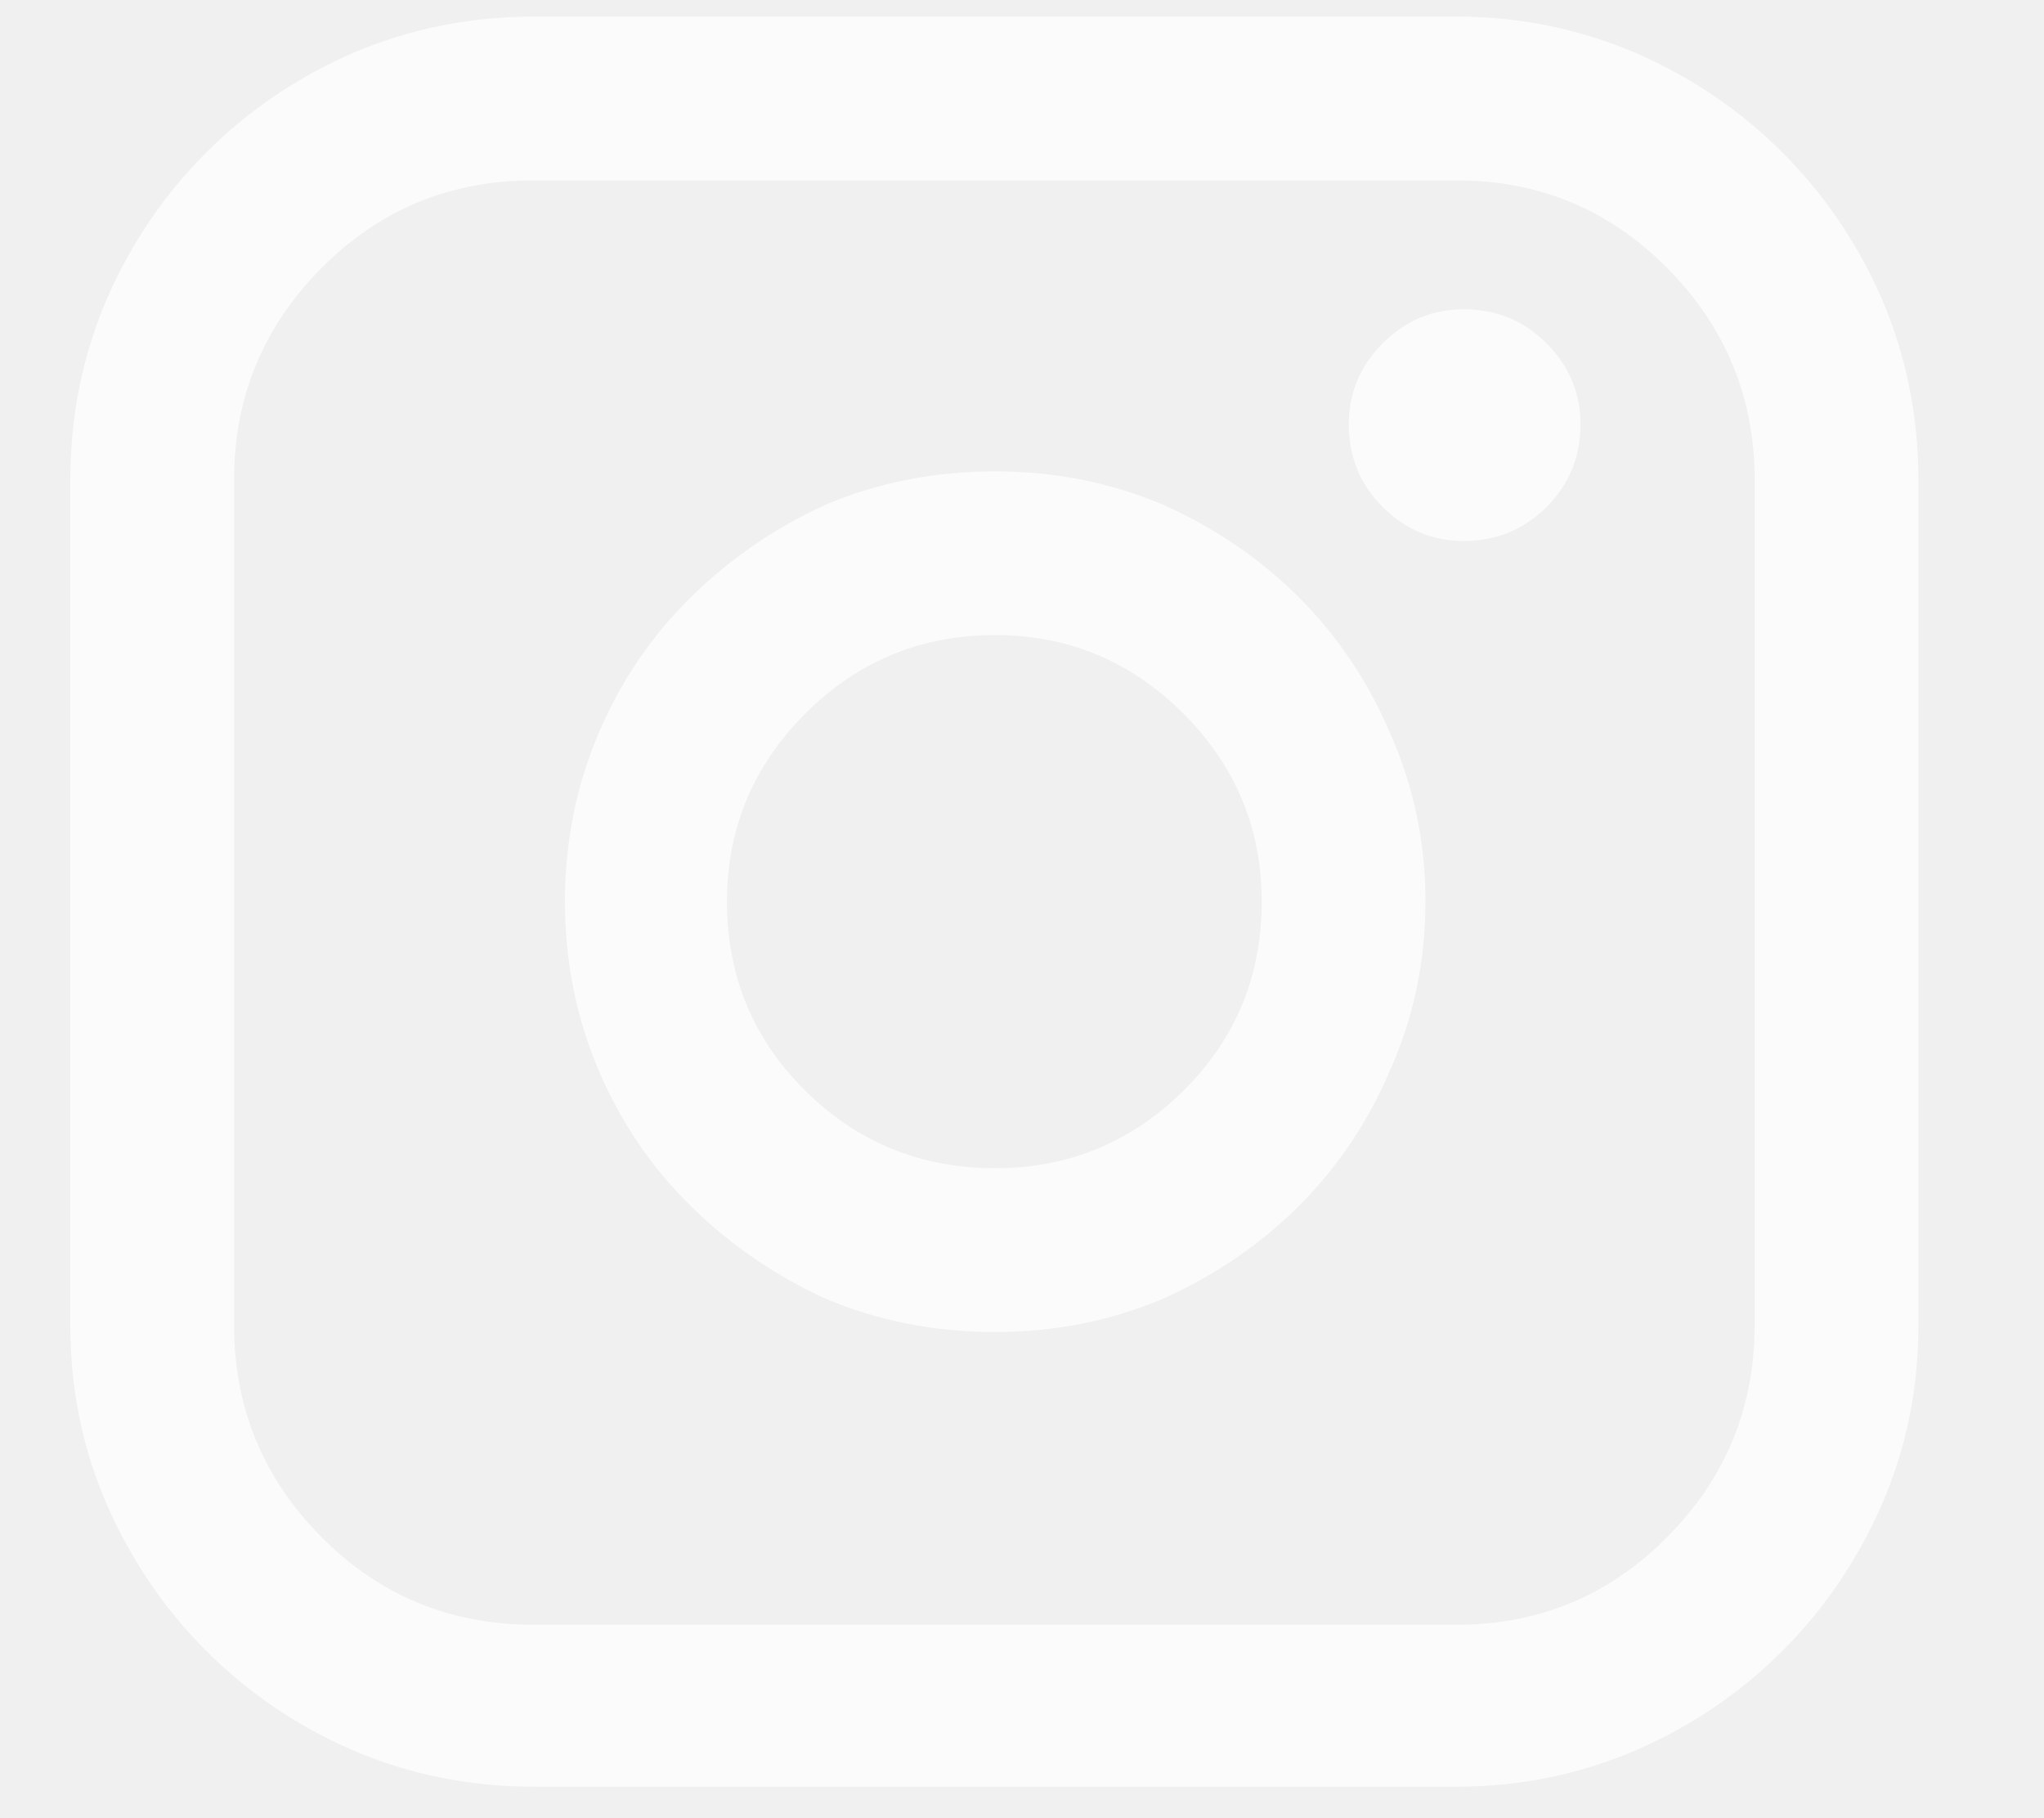
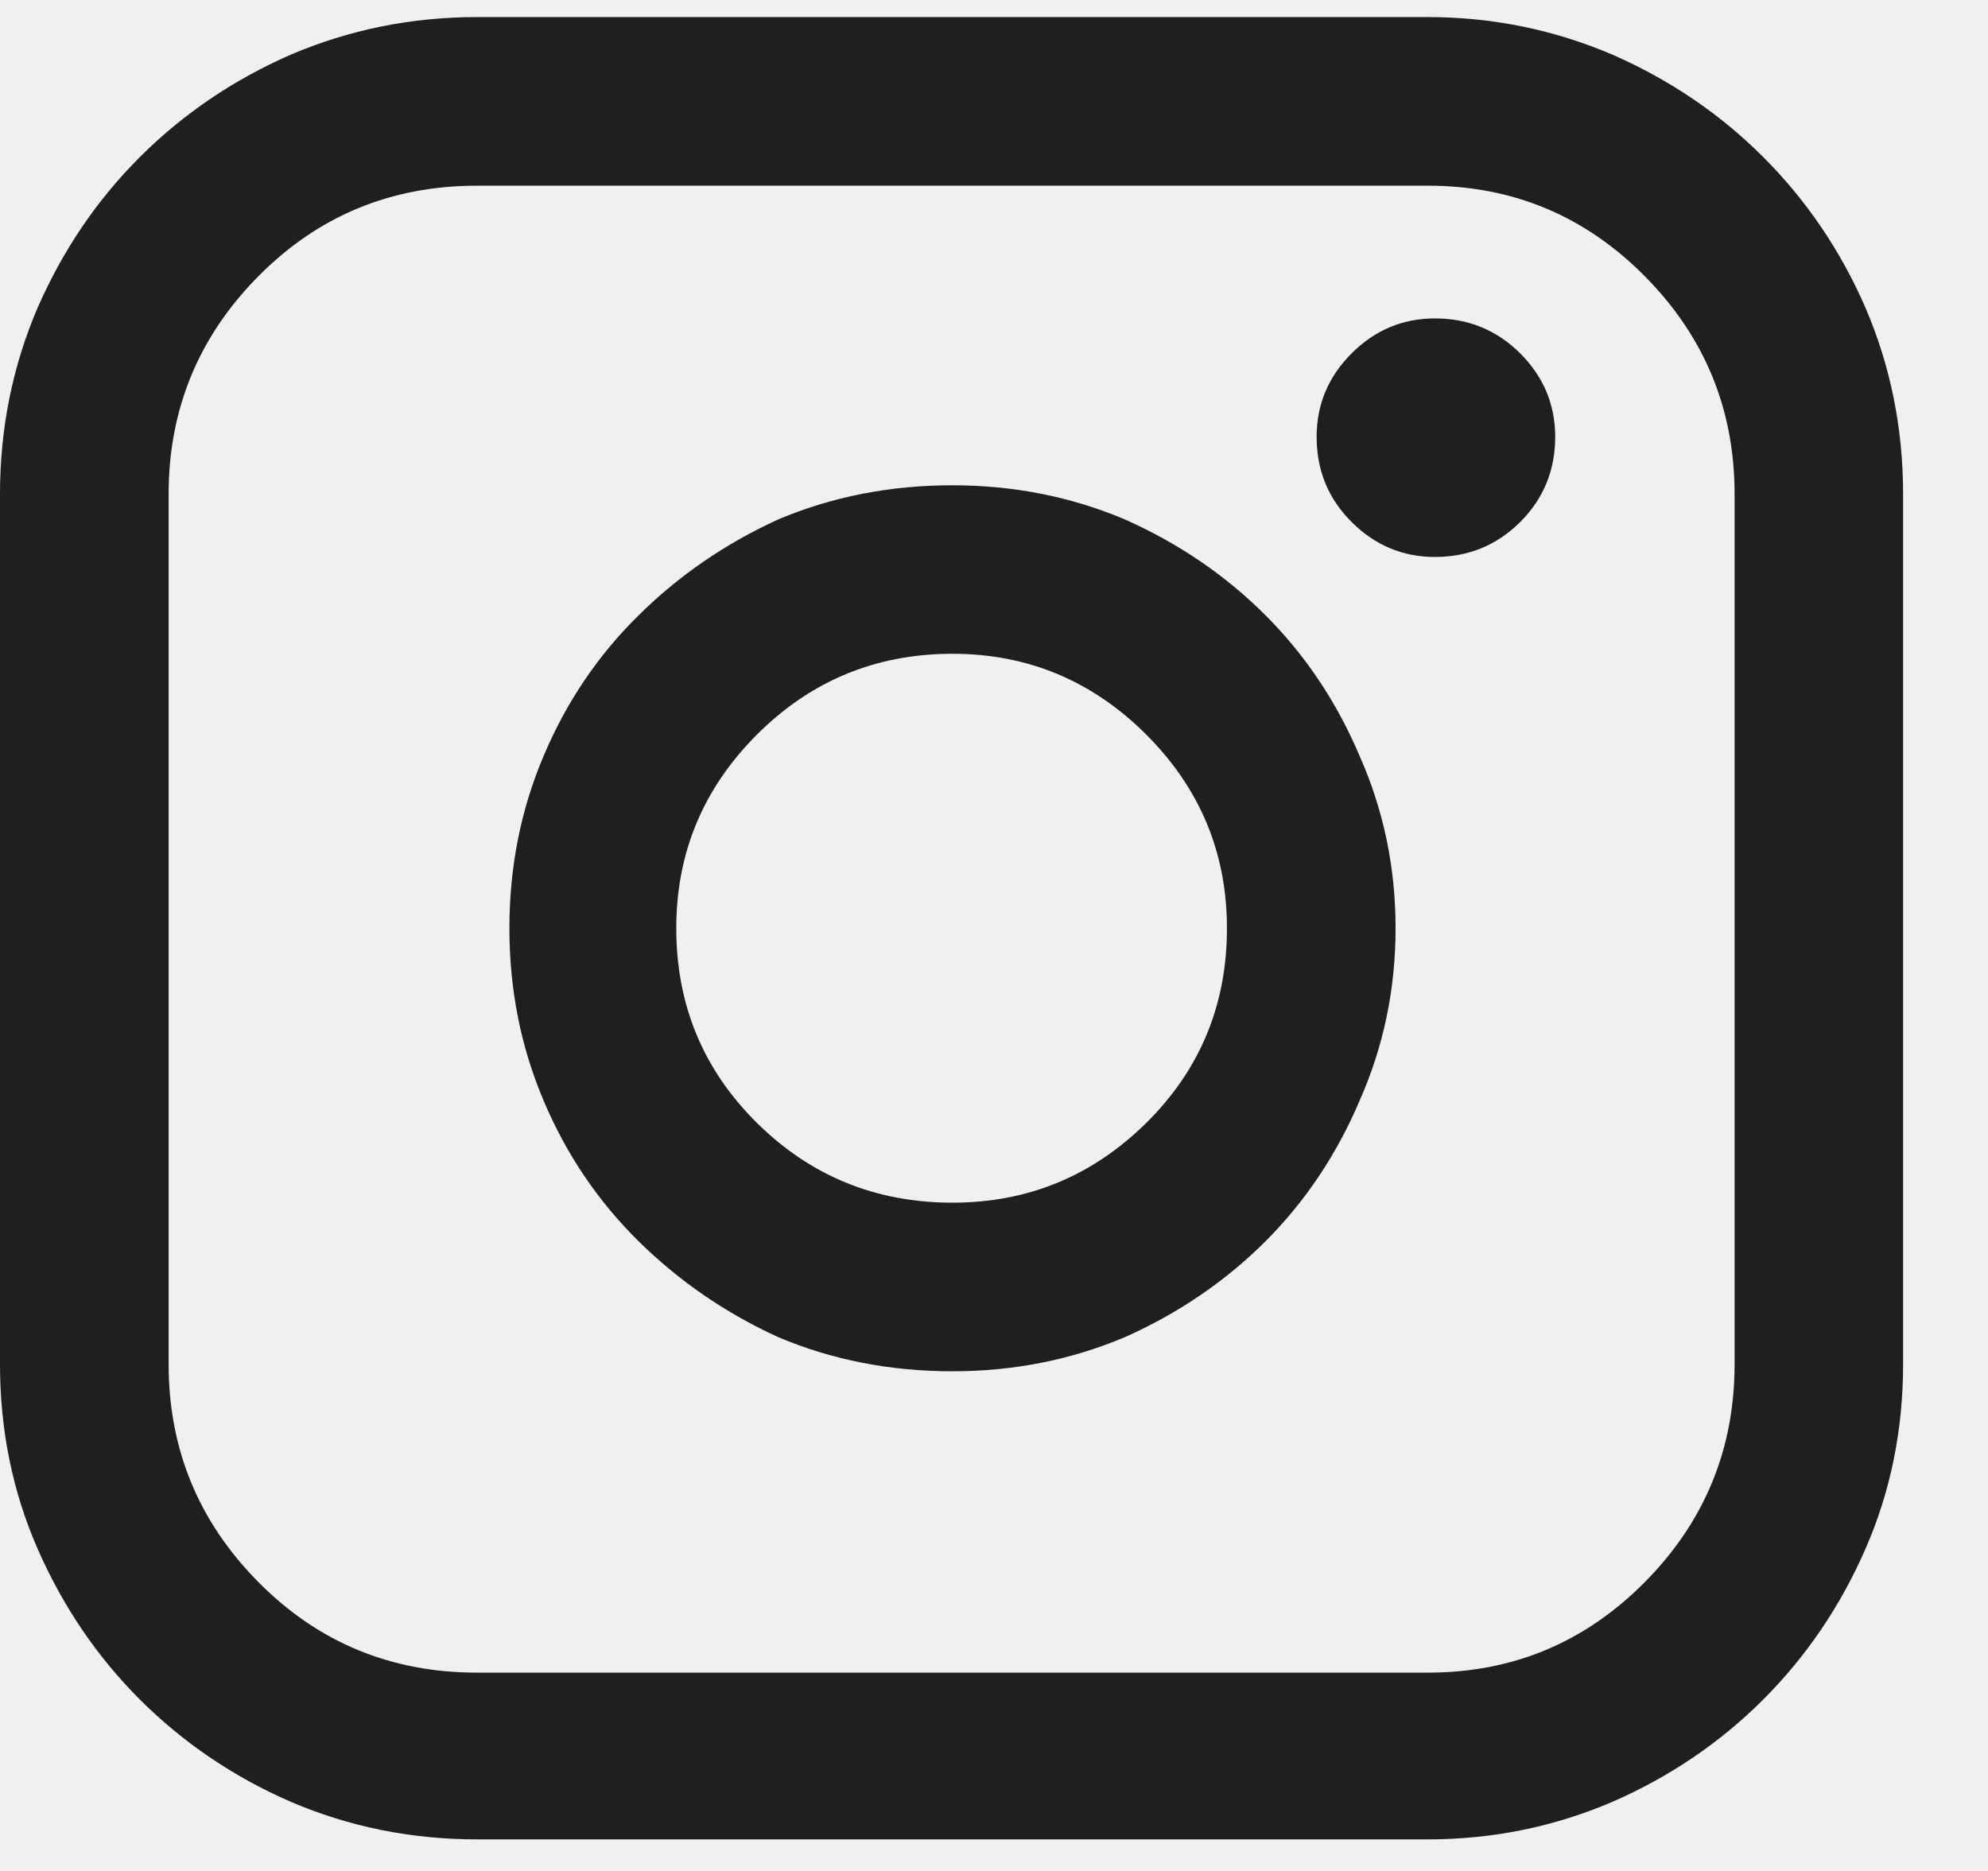
- <svg xmlns="http://www.w3.org/2000/svg" width="18" height="16" viewBox="0 0 18 16" fill="none">
-   <path opacity="0.74" d="M12.829 0.146H4.699C4.137 0.146 3.605 0.254 3.104 0.468C2.613 0.683 2.184 0.975 1.816 1.343C1.447 1.711 1.156 2.14 0.941 2.631C0.727 3.132 0.619 3.664 0.619 4.226V11.666C0.619 12.228 0.727 12.755 0.941 13.246C1.156 13.736 1.447 14.166 1.816 14.534C2.184 14.902 2.613 15.194 3.104 15.408C3.605 15.623 4.137 15.73 4.699 15.73H12.829C13.381 15.73 13.908 15.623 14.409 15.408C14.9 15.194 15.329 14.902 15.697 14.534C16.065 14.166 16.357 13.736 16.572 13.246C16.786 12.755 16.894 12.228 16.894 11.666V4.226C16.894 3.664 16.786 3.132 16.572 2.631C16.357 2.14 16.065 1.711 15.697 1.343C15.329 0.975 14.9 0.683 14.409 0.468C13.908 0.254 13.381 0.146 12.829 0.146ZM2.061 4.226C2.061 3.5 2.317 2.879 2.828 2.363C3.339 1.846 3.963 1.588 4.699 1.588H12.829C13.555 1.588 14.174 1.846 14.685 2.363C15.196 2.879 15.452 3.5 15.452 4.226V11.666C15.452 12.392 15.196 13.013 14.685 13.529C14.174 14.046 13.555 14.304 12.829 14.304H4.699C3.963 14.304 3.339 14.046 2.828 13.529C2.317 13.013 2.061 12.392 2.061 11.666V4.226ZM8.764 11.727C9.286 11.727 9.776 11.63 10.237 11.436C10.697 11.231 11.098 10.957 11.441 10.615C11.783 10.272 12.052 9.871 12.246 9.411C12.45 8.951 12.553 8.46 12.553 7.938C12.553 7.417 12.45 6.926 12.246 6.466C12.052 6.006 11.783 5.604 11.441 5.262C11.098 4.919 10.697 4.646 10.237 4.441C9.776 4.247 9.286 4.15 8.764 4.15C8.232 4.15 7.736 4.247 7.276 4.441C6.826 4.646 6.427 4.919 6.08 5.262C5.732 5.604 5.461 6.006 5.267 6.466C5.073 6.926 4.975 7.417 4.975 7.938C4.975 8.46 5.073 8.951 5.267 9.411C5.461 9.871 5.732 10.272 6.08 10.615C6.427 10.957 6.826 11.231 7.276 11.436C7.736 11.63 8.232 11.727 8.764 11.727ZM8.764 5.591C9.408 5.591 9.96 5.822 10.421 6.282C10.881 6.742 11.111 7.294 11.111 7.938C11.111 8.593 10.881 9.148 10.421 9.603C9.96 10.058 9.408 10.285 8.764 10.285C8.11 10.285 7.552 10.058 7.092 9.603C6.632 9.148 6.402 8.593 6.402 7.938C6.402 7.294 6.632 6.742 7.092 6.282C7.552 5.822 8.11 5.591 8.764 5.591ZM12.89 4.763C13.177 4.763 13.419 4.663 13.619 4.464C13.818 4.265 13.918 4.022 13.918 3.736C13.918 3.459 13.818 3.222 13.619 3.022C13.419 2.823 13.177 2.723 12.89 2.723C12.614 2.723 12.376 2.823 12.177 3.022C11.977 3.222 11.878 3.459 11.878 3.736C11.878 4.022 11.977 4.265 12.177 4.464C12.376 4.663 12.614 4.763 12.89 4.763Z" fill="white" />
+ <svg xmlns="http://www.w3.org/2000/svg" width="17" height="16" viewBox="0 0 17 16" fill="none">
+   <path d="M12.21 0.146H4.08C3.518 0.146 2.986 0.254 2.485 0.468C1.994 0.683 1.565 0.975 1.196 1.343C0.828 1.711 0.537 2.14 0.322 2.631C0.107 3.132 0 3.664 0 4.226V11.666C0 12.228 0.107 12.755 0.322 13.246C0.537 13.736 0.828 14.166 1.196 14.534C1.565 14.902 1.994 15.194 2.485 15.408C2.986 15.623 3.518 15.73 4.08 15.73H12.21C12.762 15.73 13.289 15.623 13.79 15.408C14.28 15.194 14.71 14.902 15.078 14.534C15.446 14.166 15.738 13.736 15.952 13.246C16.167 12.755 16.274 12.228 16.274 11.666V4.226C16.274 3.664 16.167 3.132 15.952 2.631C15.738 2.14 15.446 1.711 15.078 1.343C14.71 0.975 14.28 0.683 13.79 0.468C13.289 0.254 12.762 0.146 12.21 0.146ZM1.442 4.226C1.442 3.5 1.698 2.879 2.209 2.363C2.72 1.846 3.344 1.588 4.08 1.588H12.21C12.936 1.588 13.554 1.846 14.066 2.363C14.577 2.879 14.833 3.5 14.833 4.226V11.666C14.833 12.392 14.577 13.013 14.066 13.529C13.554 14.046 12.936 14.304 12.21 14.304H4.08C3.344 14.304 2.72 14.046 2.209 13.529C1.698 13.013 1.442 12.392 1.442 11.666V4.226ZM8.145 11.727C8.666 11.727 9.157 11.63 9.617 11.436C10.078 11.231 10.479 10.957 10.822 10.615C11.164 10.272 11.432 9.871 11.627 9.411C11.831 8.951 11.934 8.46 11.934 7.938C11.934 7.417 11.831 6.926 11.627 6.466C11.432 6.006 11.164 5.604 10.822 5.262C10.479 4.919 10.078 4.646 9.617 4.441C9.157 4.247 8.666 4.15 8.145 4.15C7.613 4.15 7.117 4.247 6.657 4.441C6.207 4.646 5.808 4.919 5.461 5.262C5.113 5.604 4.842 6.006 4.648 6.466C4.453 6.926 4.356 7.417 4.356 7.938C4.356 8.46 4.453 8.951 4.648 9.411C4.842 9.871 5.113 10.272 5.461 10.615C5.808 10.957 6.207 11.231 6.657 11.436C7.117 11.63 7.613 11.727 8.145 11.727ZM8.145 5.591C8.789 5.591 9.341 5.822 9.802 6.282C10.262 6.742 10.492 7.294 10.492 7.938C10.492 8.593 10.262 9.148 9.802 9.603C9.341 10.058 8.789 10.285 8.145 10.285C7.49 10.285 6.933 10.058 6.473 9.603C6.013 9.148 5.783 8.593 5.783 7.938C5.783 7.294 6.013 6.742 6.473 6.282C6.933 5.822 7.49 5.591 8.145 5.591ZM12.271 4.763C12.557 4.763 12.8 4.663 13 4.464C13.199 4.265 13.299 4.022 13.299 3.736C13.299 3.459 13.199 3.222 13 3.022C12.8 2.823 12.557 2.723 12.271 2.723C11.995 2.723 11.757 2.823 11.558 3.022C11.358 3.222 11.259 3.459 11.259 3.736C11.259 4.022 11.358 4.265 11.558 4.464C11.757 4.663 11.995 4.763 12.271 4.763Z" fill="#1F1F1F" />
</svg>
